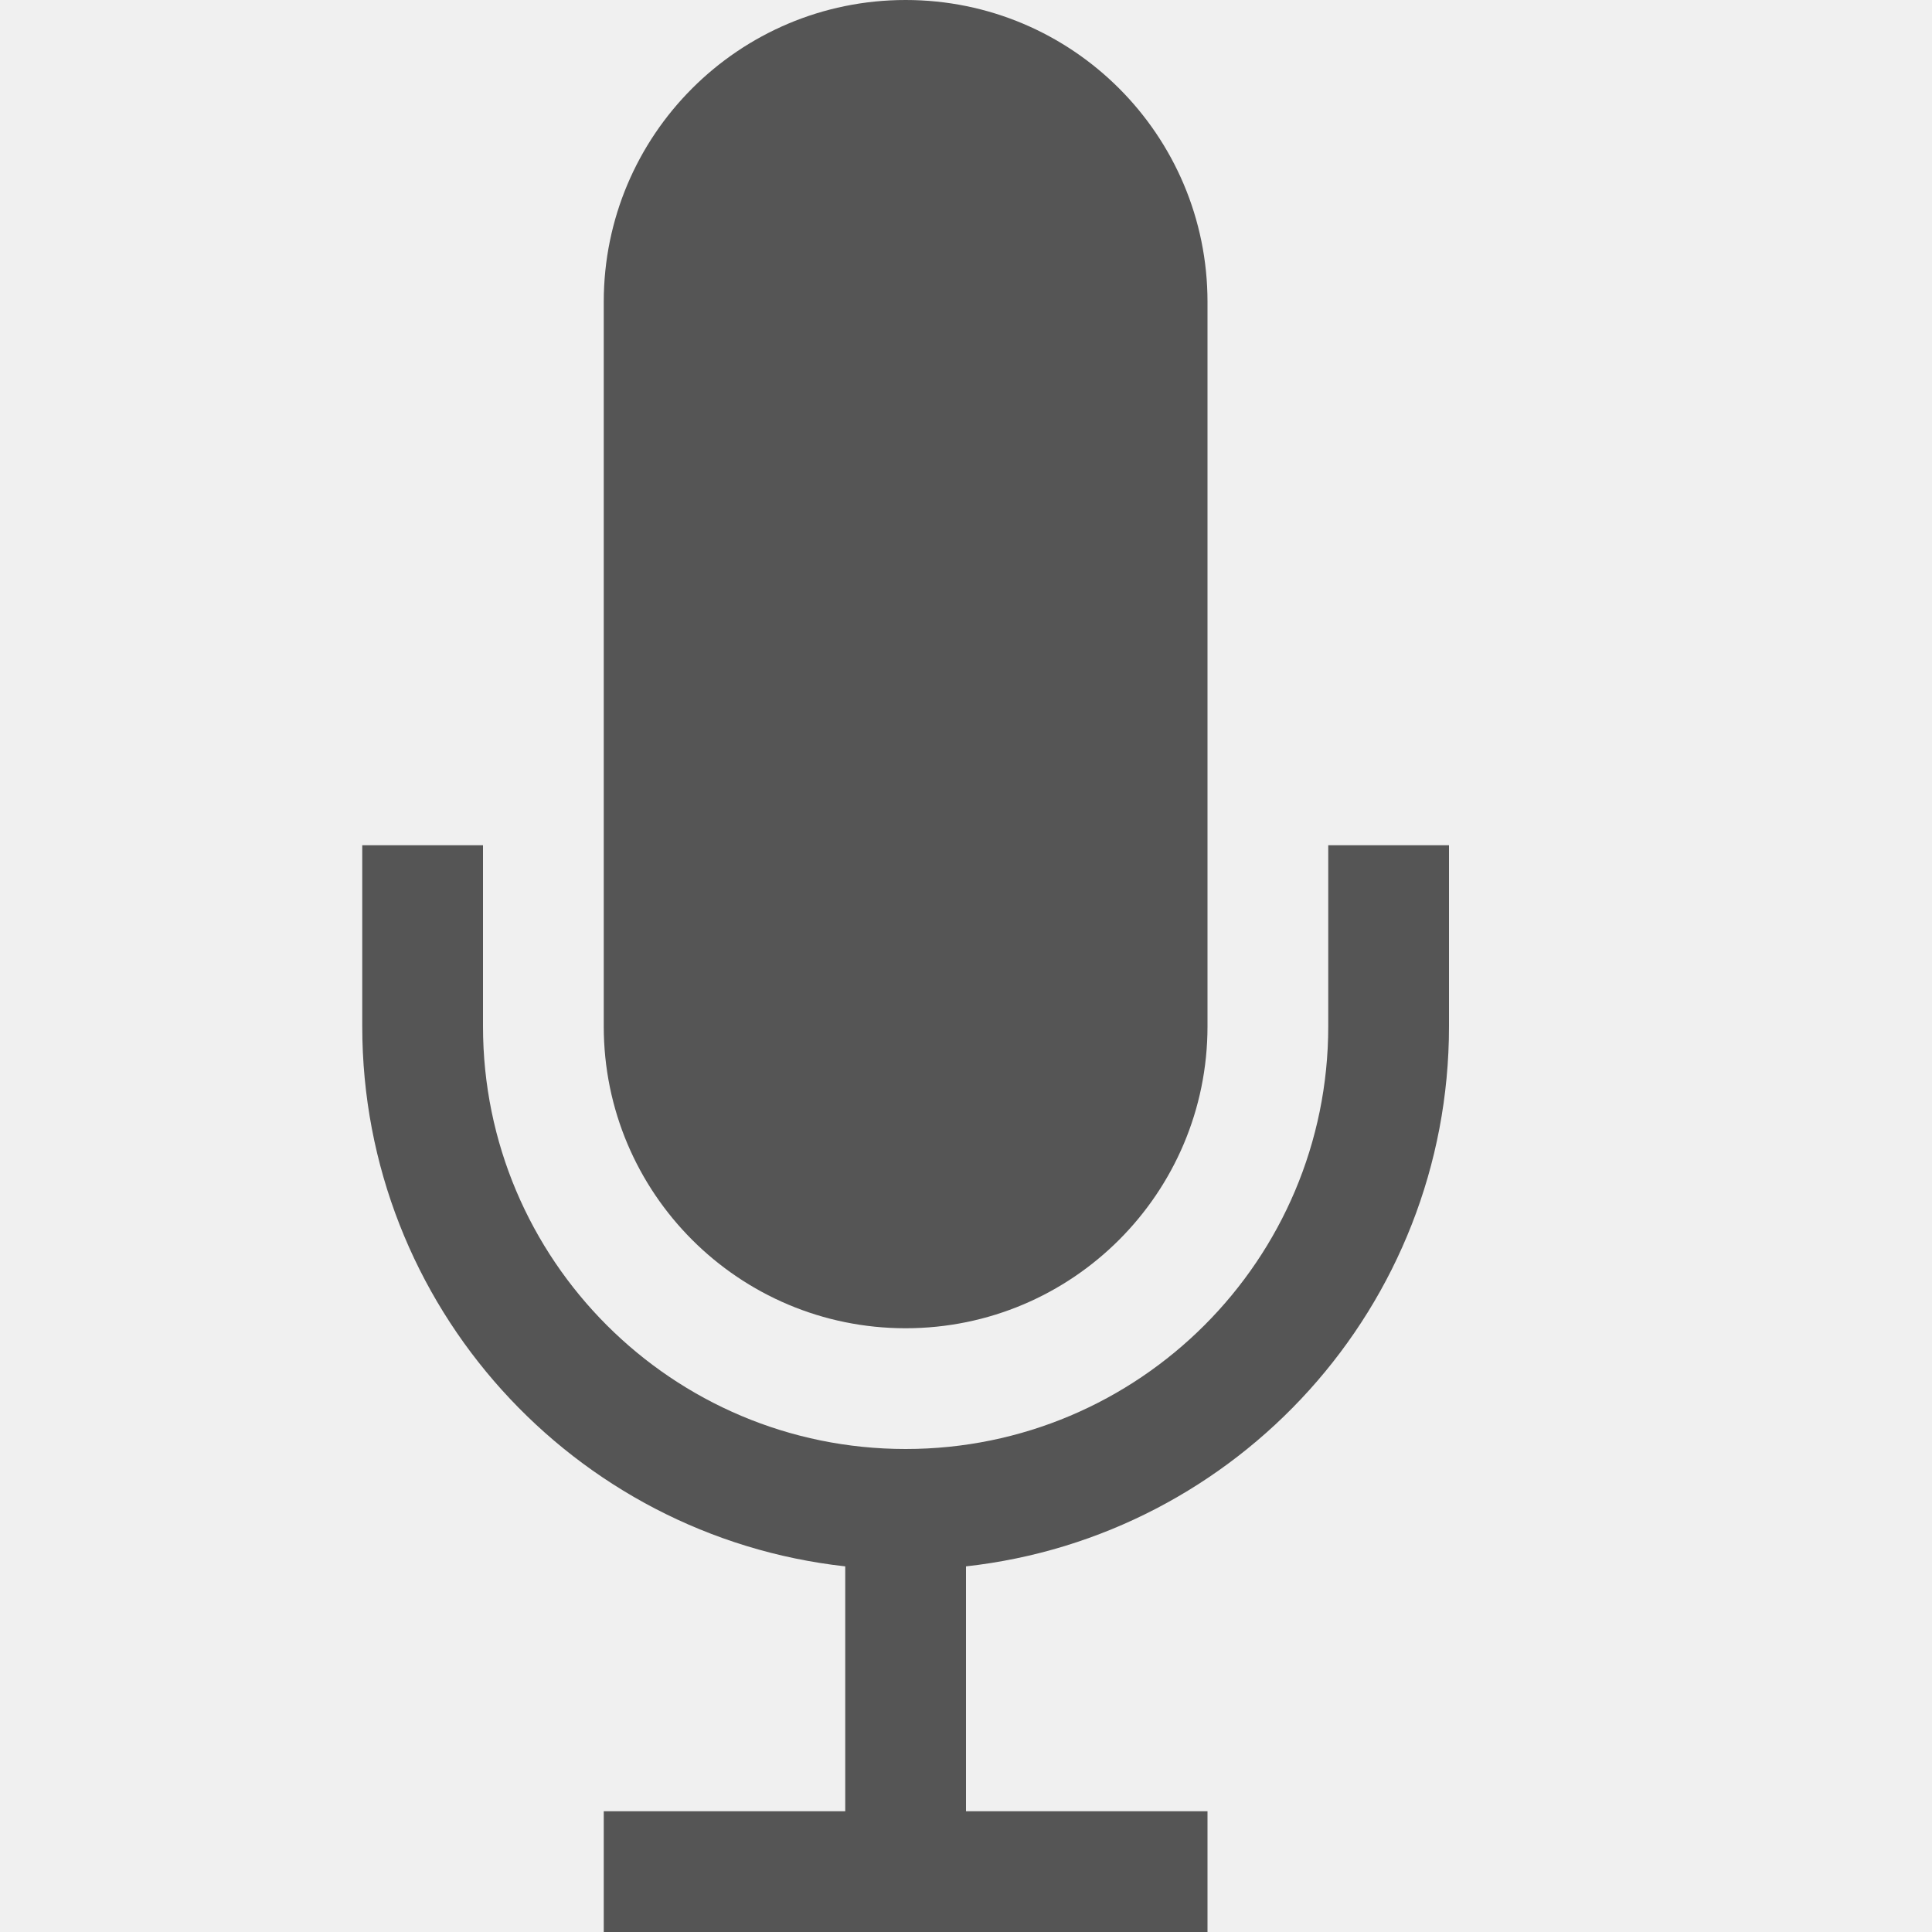
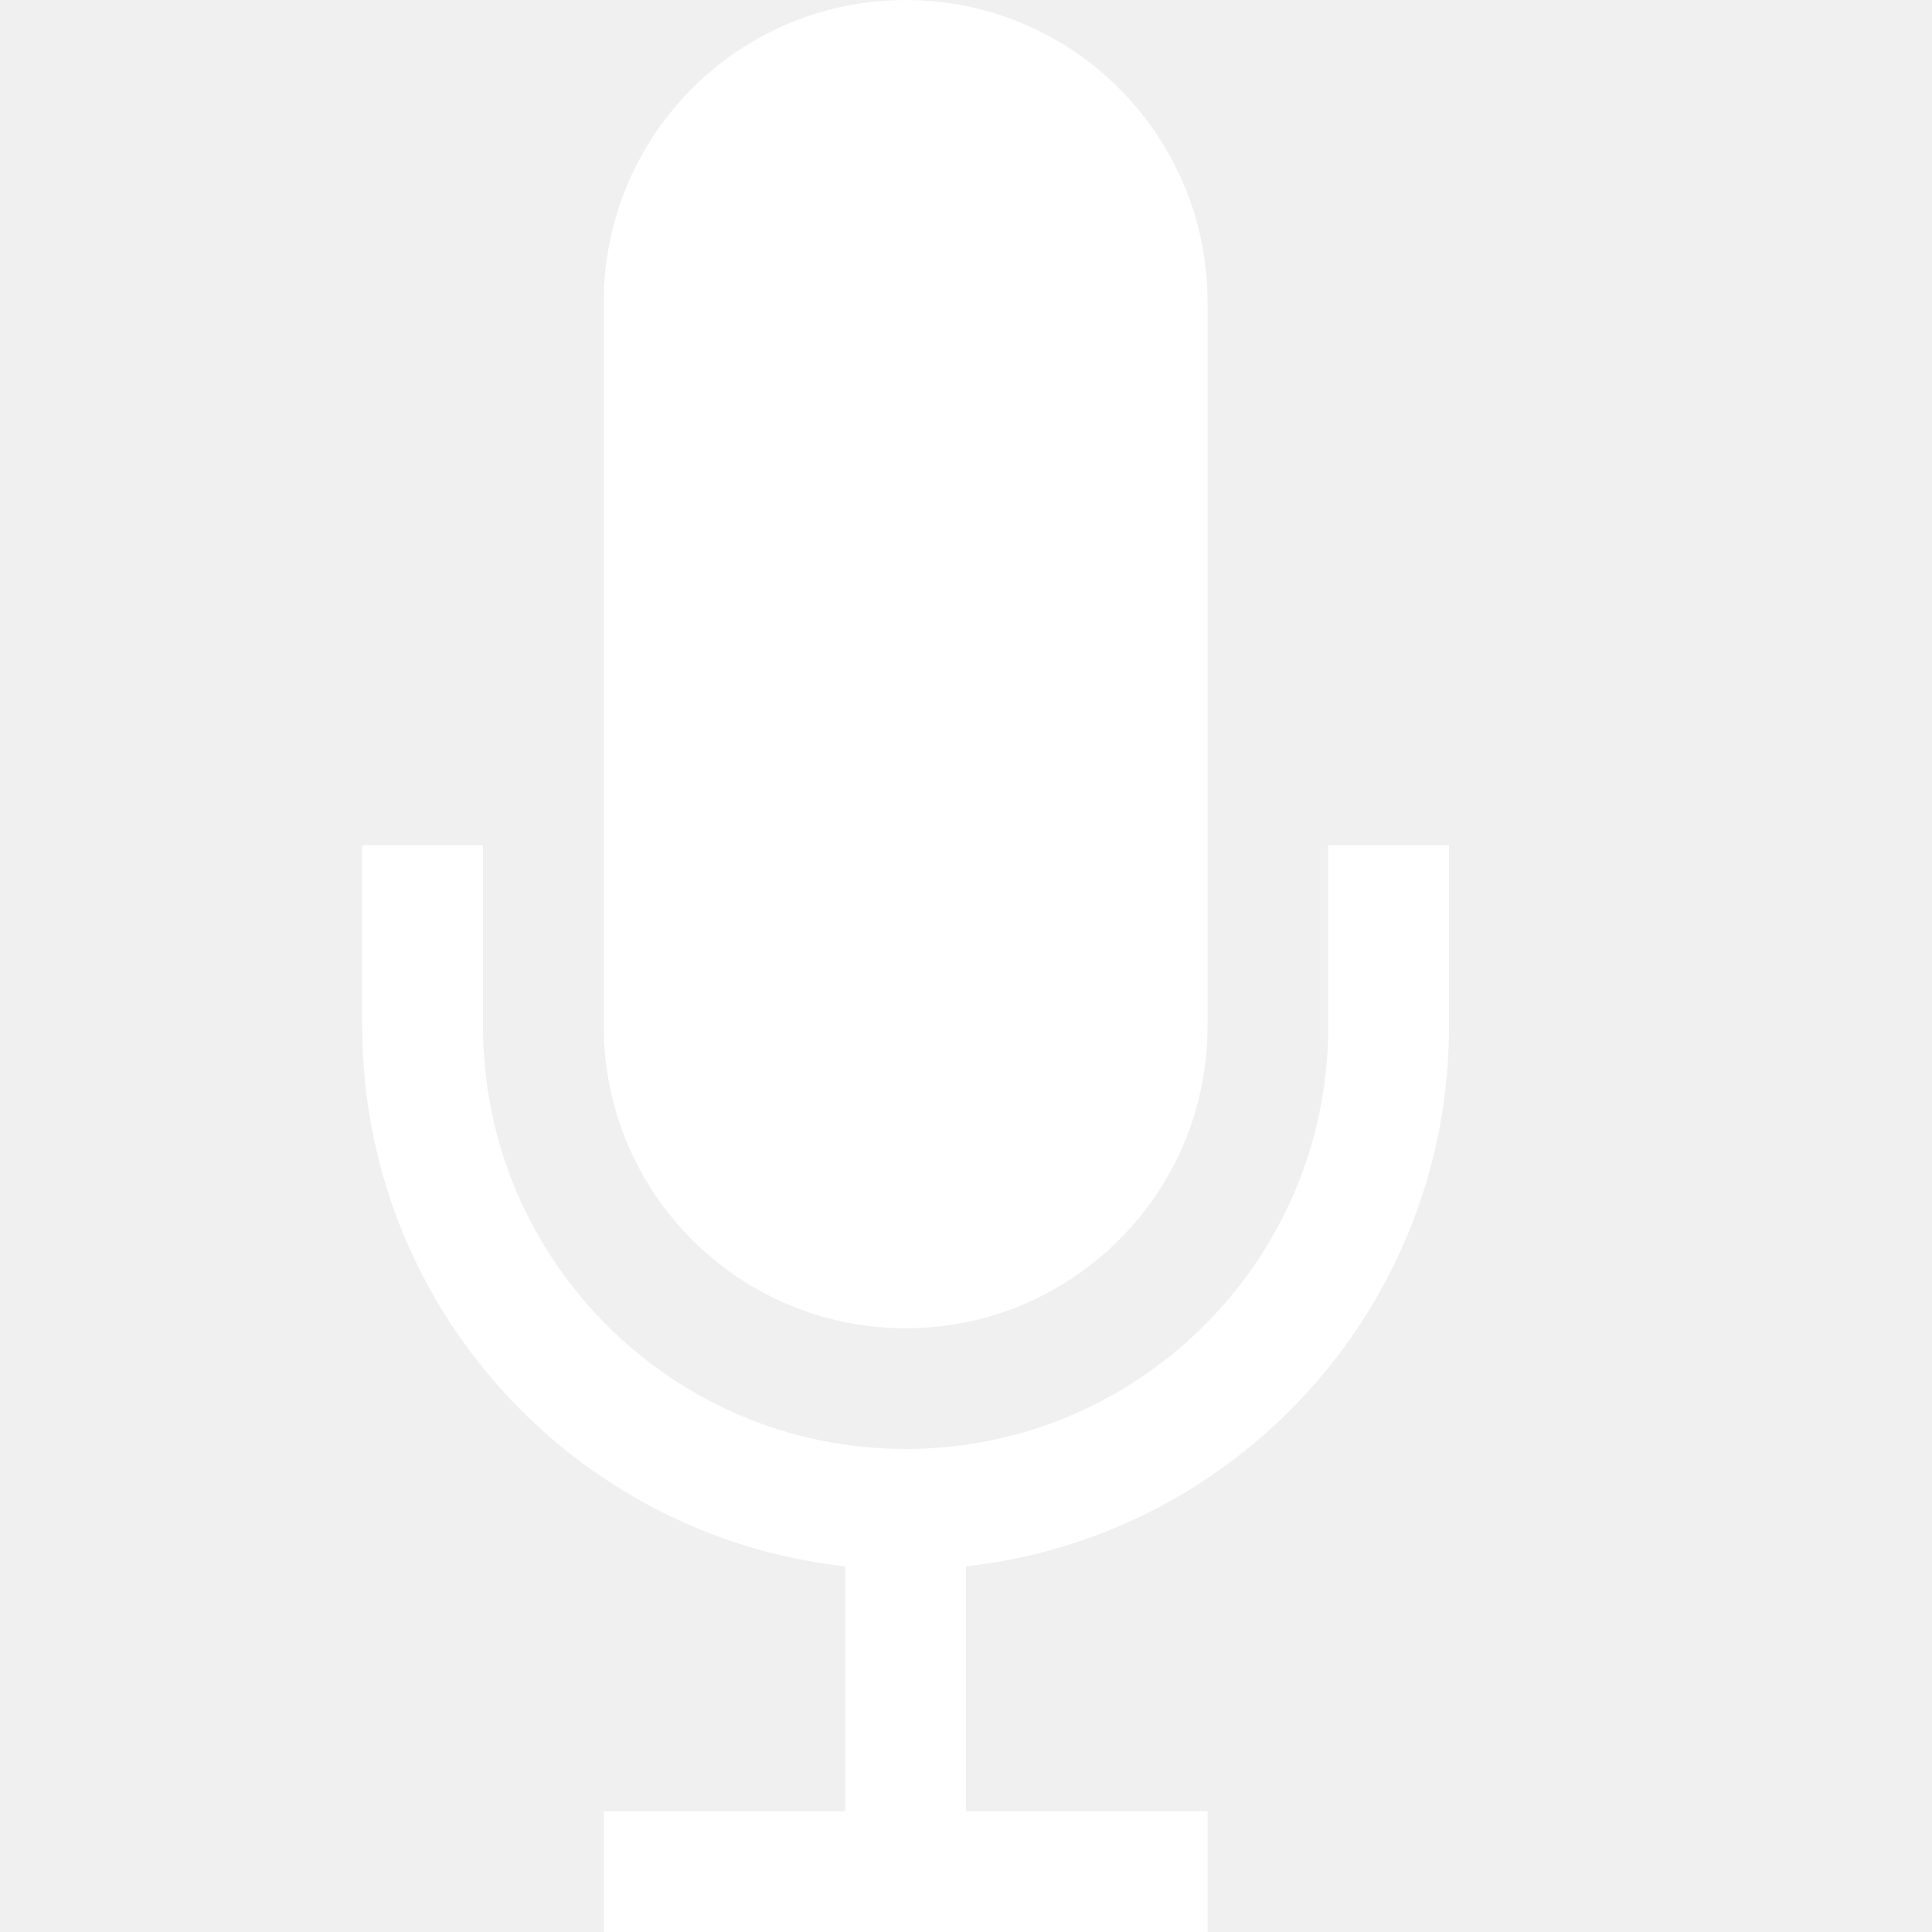
- <svg xmlns="http://www.w3.org/2000/svg" version="1.1" width="16" height="16" viewBox="0 0 16 16">
-   <path fill="#555555" d="M7.5 11c1.381 0 2.5-1.119 2.5-2.5v-6c0-1.381-1.119-2.5-2.5-2.5s-2.5 1.119-2.5 2.5v6c0 1.381 1.119 2.5 2.5 2.5zM11 7v1.5c0 1.933-1.567 3.5-3.5 3.5s-3.5-1.567-3.5-3.5v-1.5h-1v1.5c0 2.316 1.75 4.223 4 4.472v2.028h-2v1h5v-1h-2v-2.028c2.25-0.249 4-2.156 4-4.472v-1.5h-1z" />
+ <svg xmlns="http://www.w3.org/2000/svg" version="1.1" width="16" height="16" viewBox="0 0 16 16" id="svg3578">
+   <defs id="defs3584" />
+   <path fill="#555555" d="M7.5 11c1.381 0 2.5-1.119 2.5-2.5v-6c0-1.381-1.119-2.5-2.5-2.5s-2.5 1.119-2.5 2.5v6c0 1.381 1.119 2.5 2.5 2.5zM11 7v1.5c0 1.933-1.567 3.5-3.5 3.5s-3.5-1.567-3.5-3.5v-1.5h-1v1.5c0 2.316 1.75 4.223 4 4.472v2.028h-2v1h5v-1h-2v-2.028c2.25-0.249 4-2.156 4-4.472v-1.5h-1z" id="path3580" style="fill:#ffffff" />
</svg>
